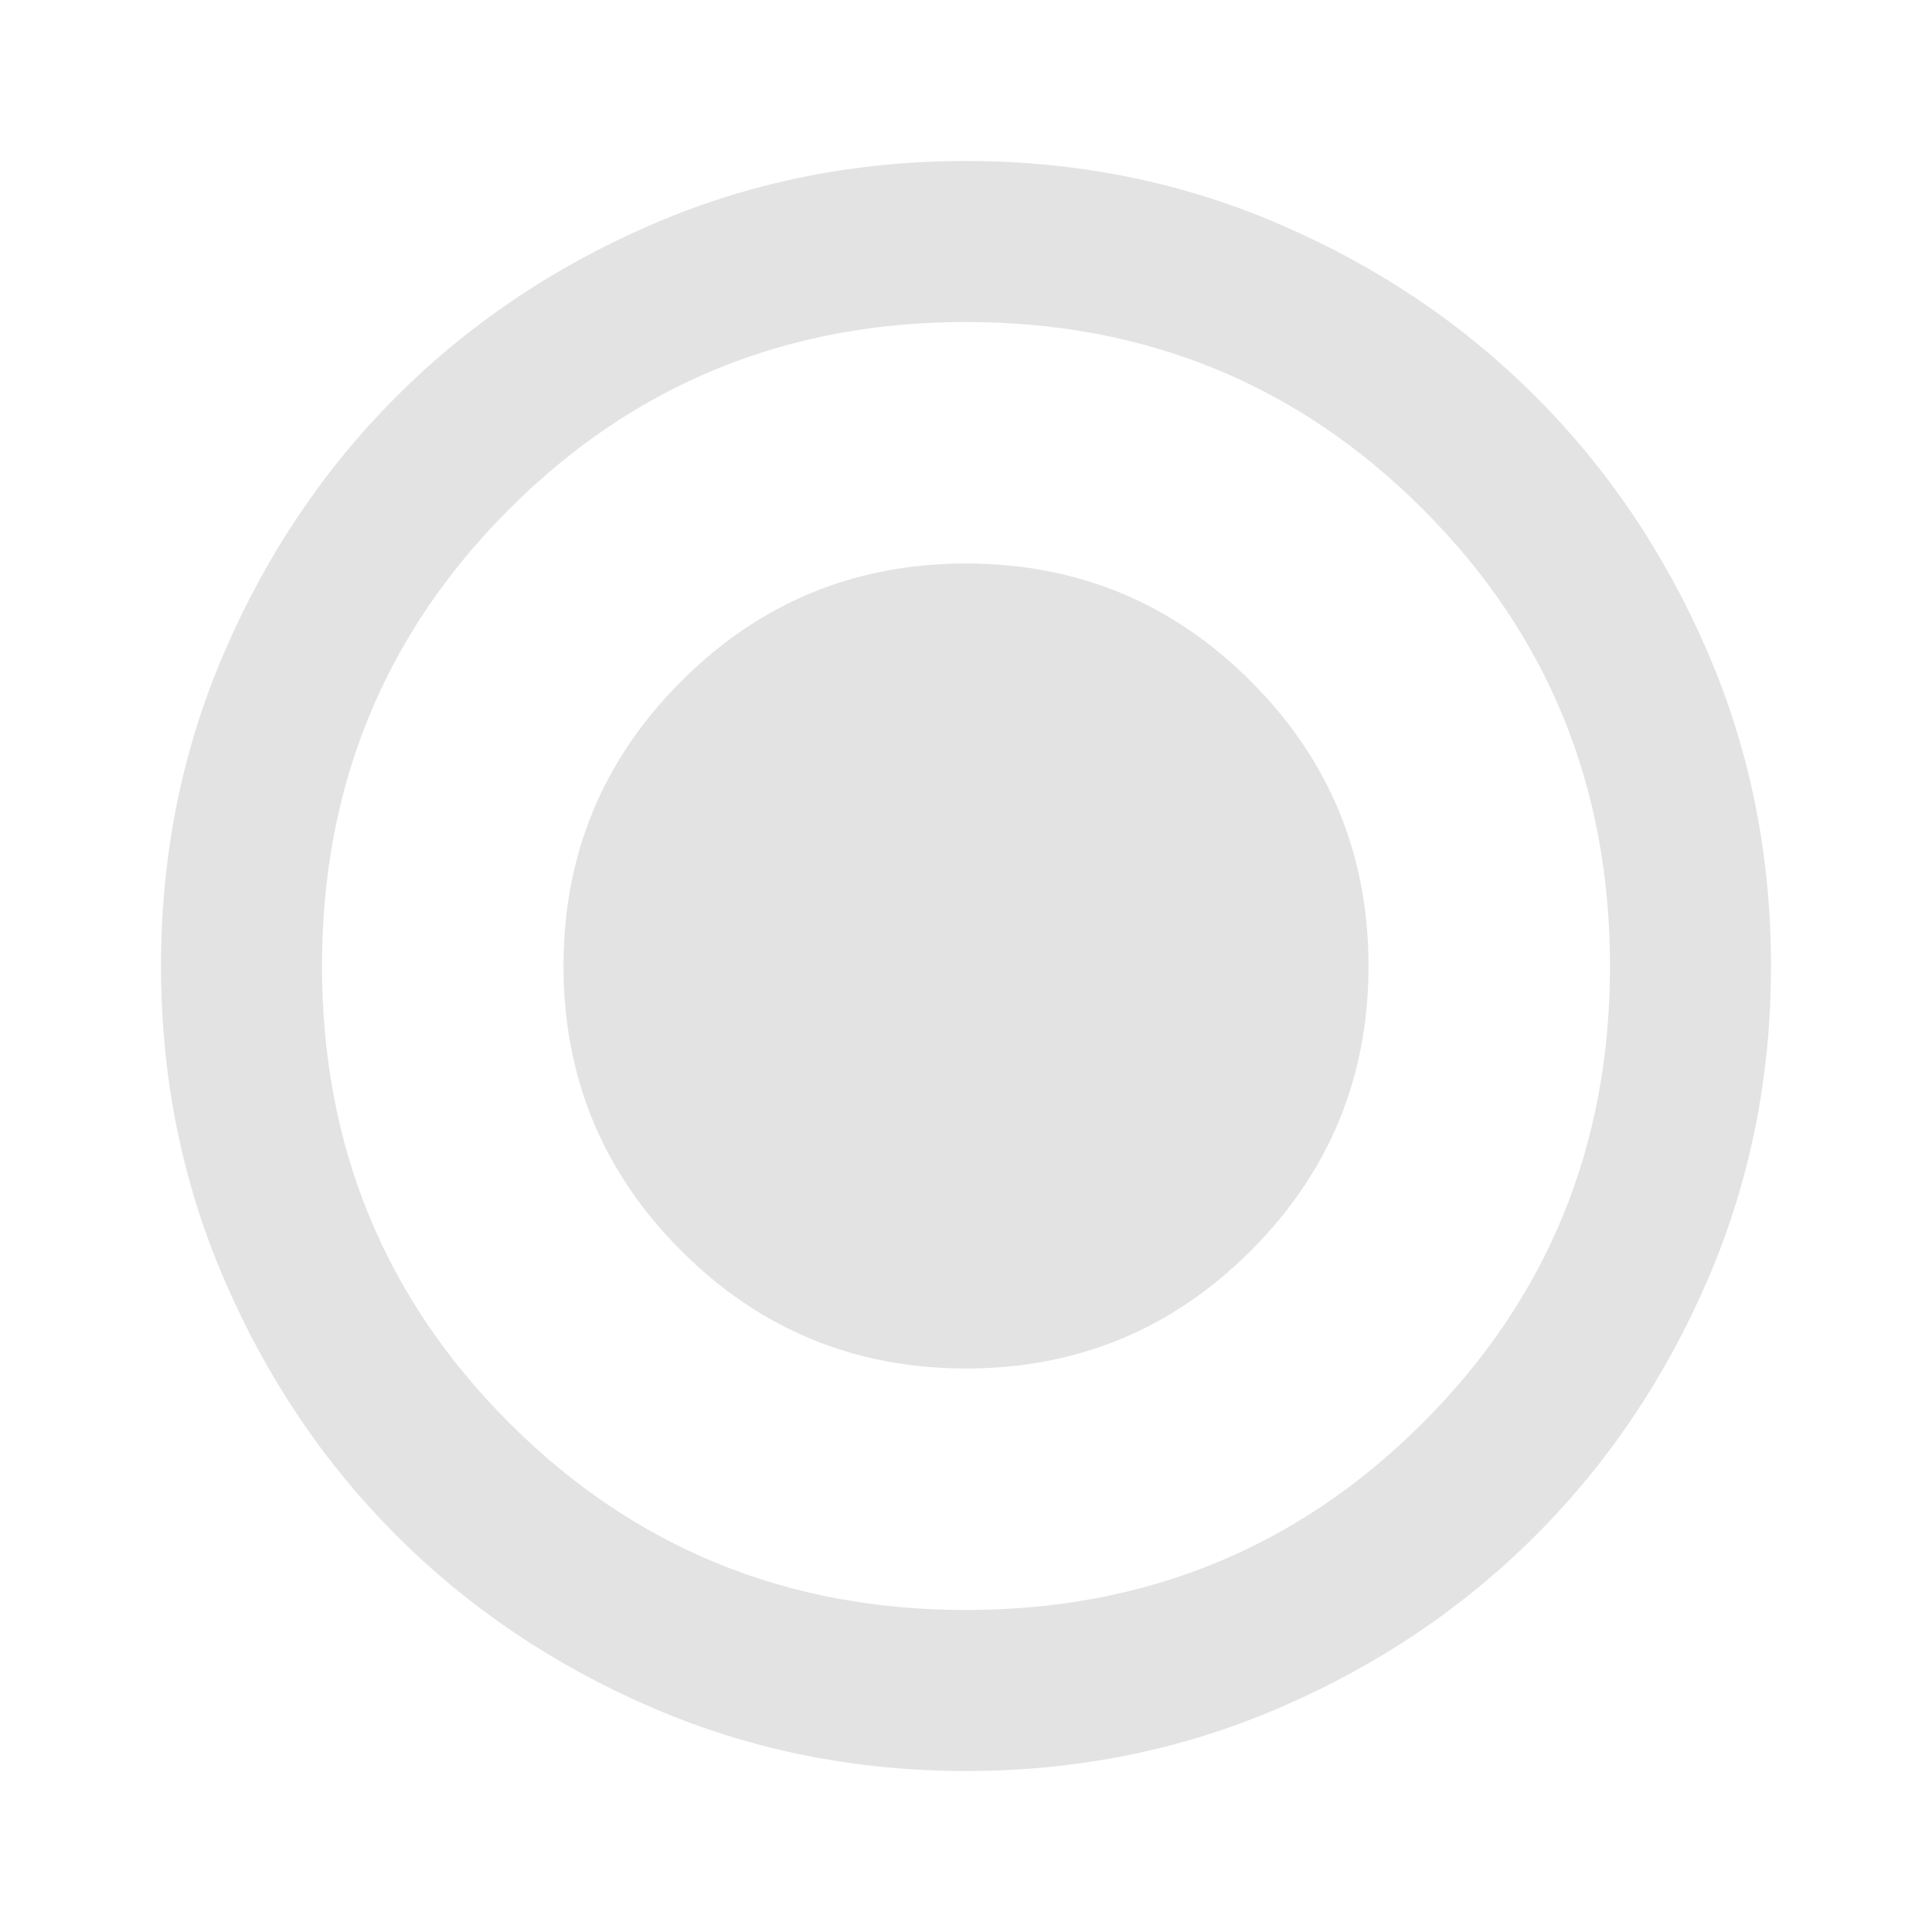
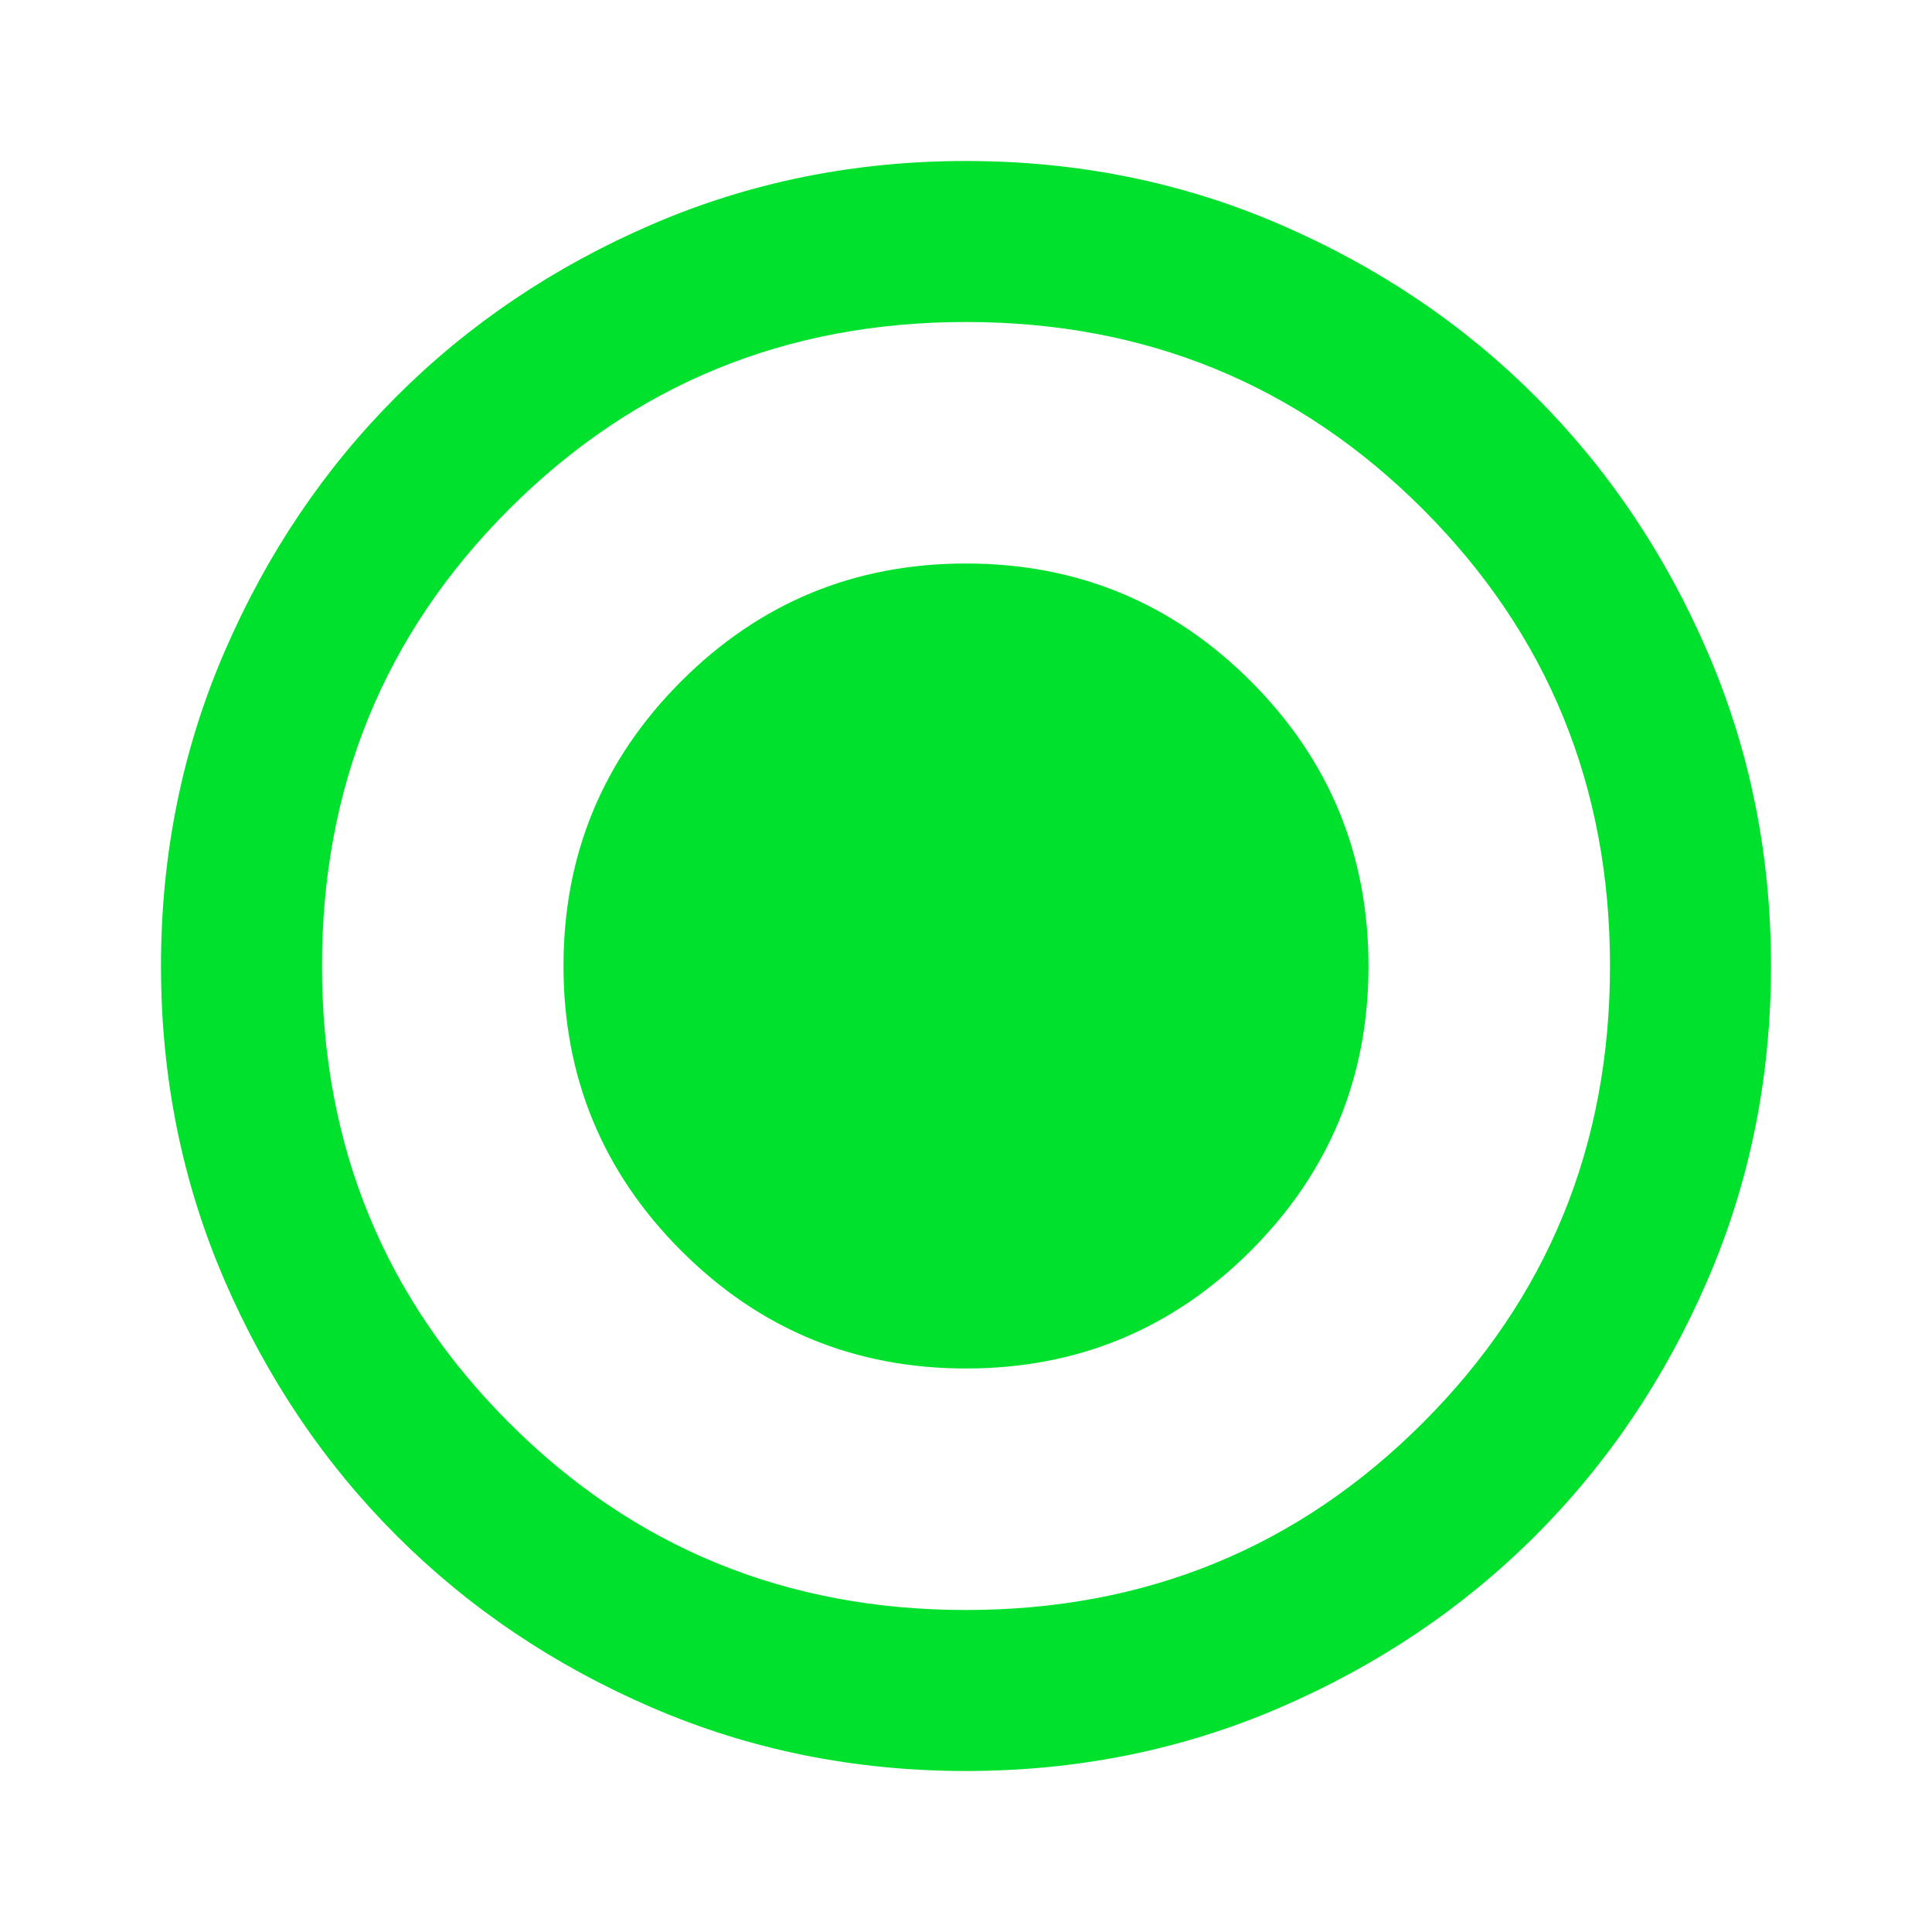
- <svg xmlns="http://www.w3.org/2000/svg" height="32px" viewBox="0 -960 960 960" width="32px" fill="#e3e3e3">
+ <svg xmlns="http://www.w3.org/2000/svg" height="32px" viewBox="0 -960 960 960" width="32px" fill="#00e12d">
  <path d="M480-280q83 0 141.5-58.5T680-480q0-83-58.5-141.5T480-680q-83 0-141.5 58.5T280-480q0 83 58.5 141.5T480-280Zm0 200q-83 0-156-31.5T197-197q-54-54-85.5-127T80-480q0-83 31.5-156T197-763q54-54 127-85.5T480-880q83 0 156 31.5T763-763q54 54 85.5 127T880-480q0 83-31.5 156T763-197q-54 54-127 85.5T480-80Zm0-80q134 0 227-93t93-227q0-134-93-227t-227-93q-134 0-227 93t-93 227q0 134 93 227t227 93Z" />
</svg>
